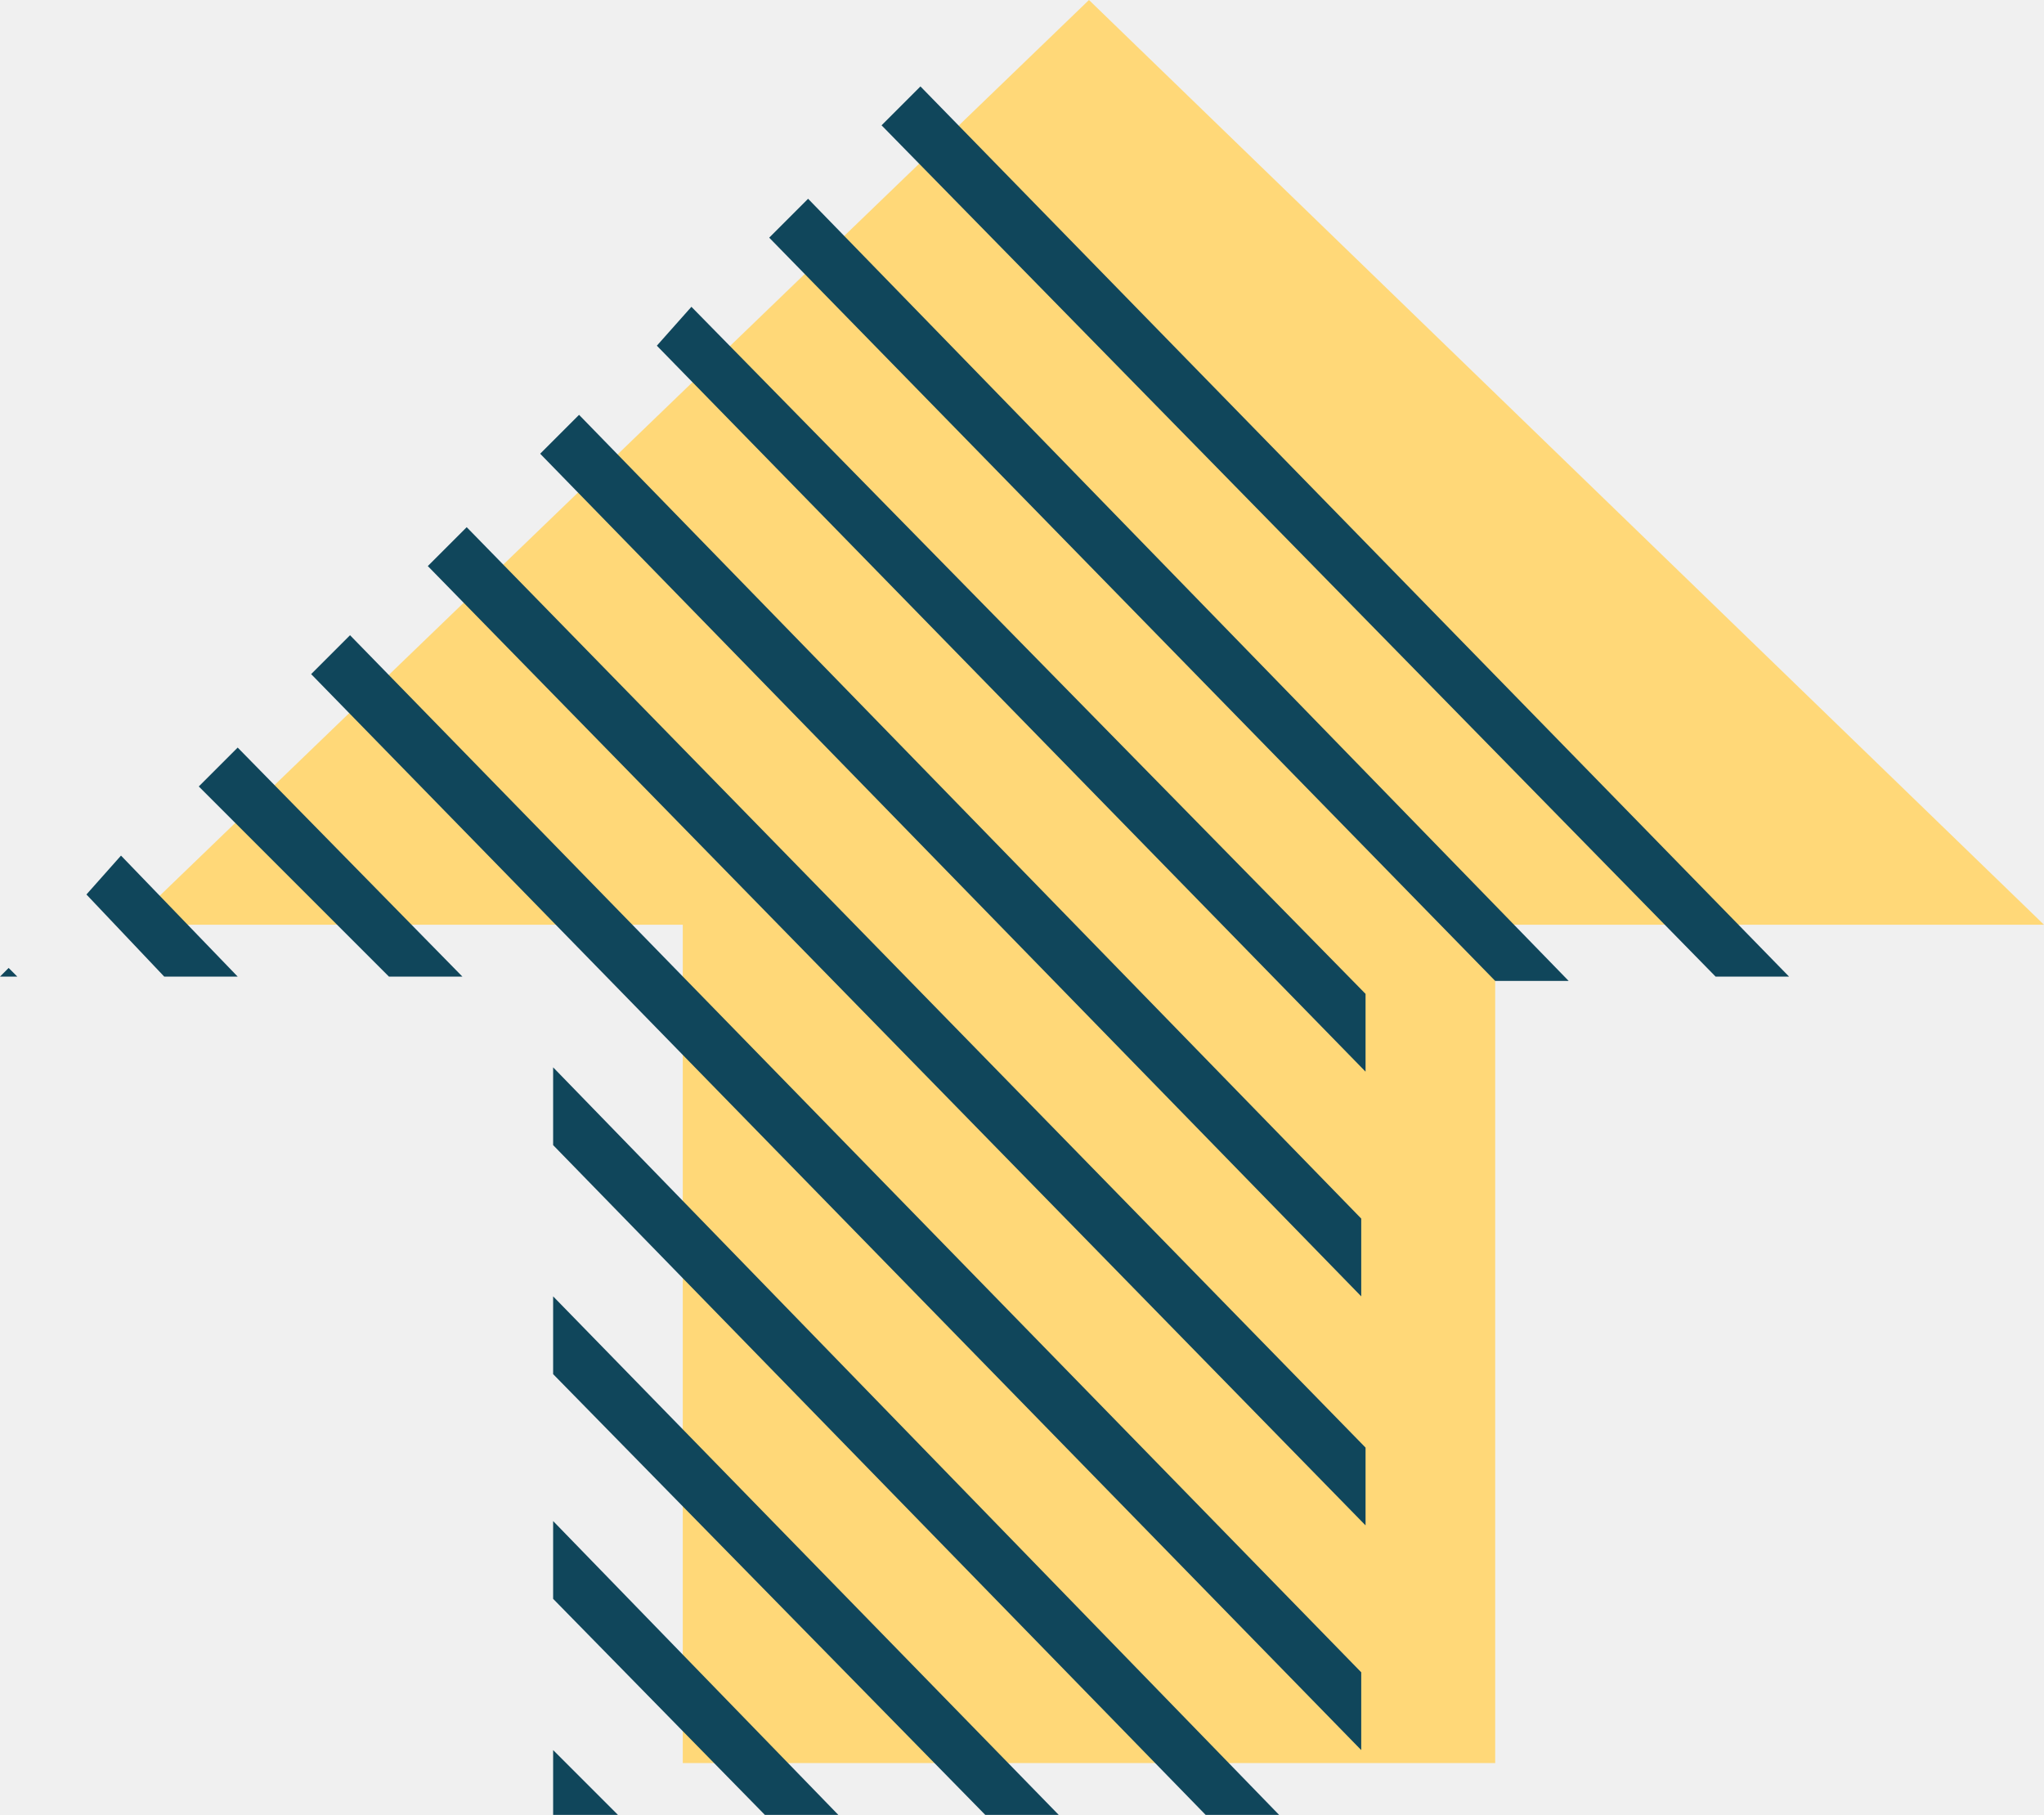
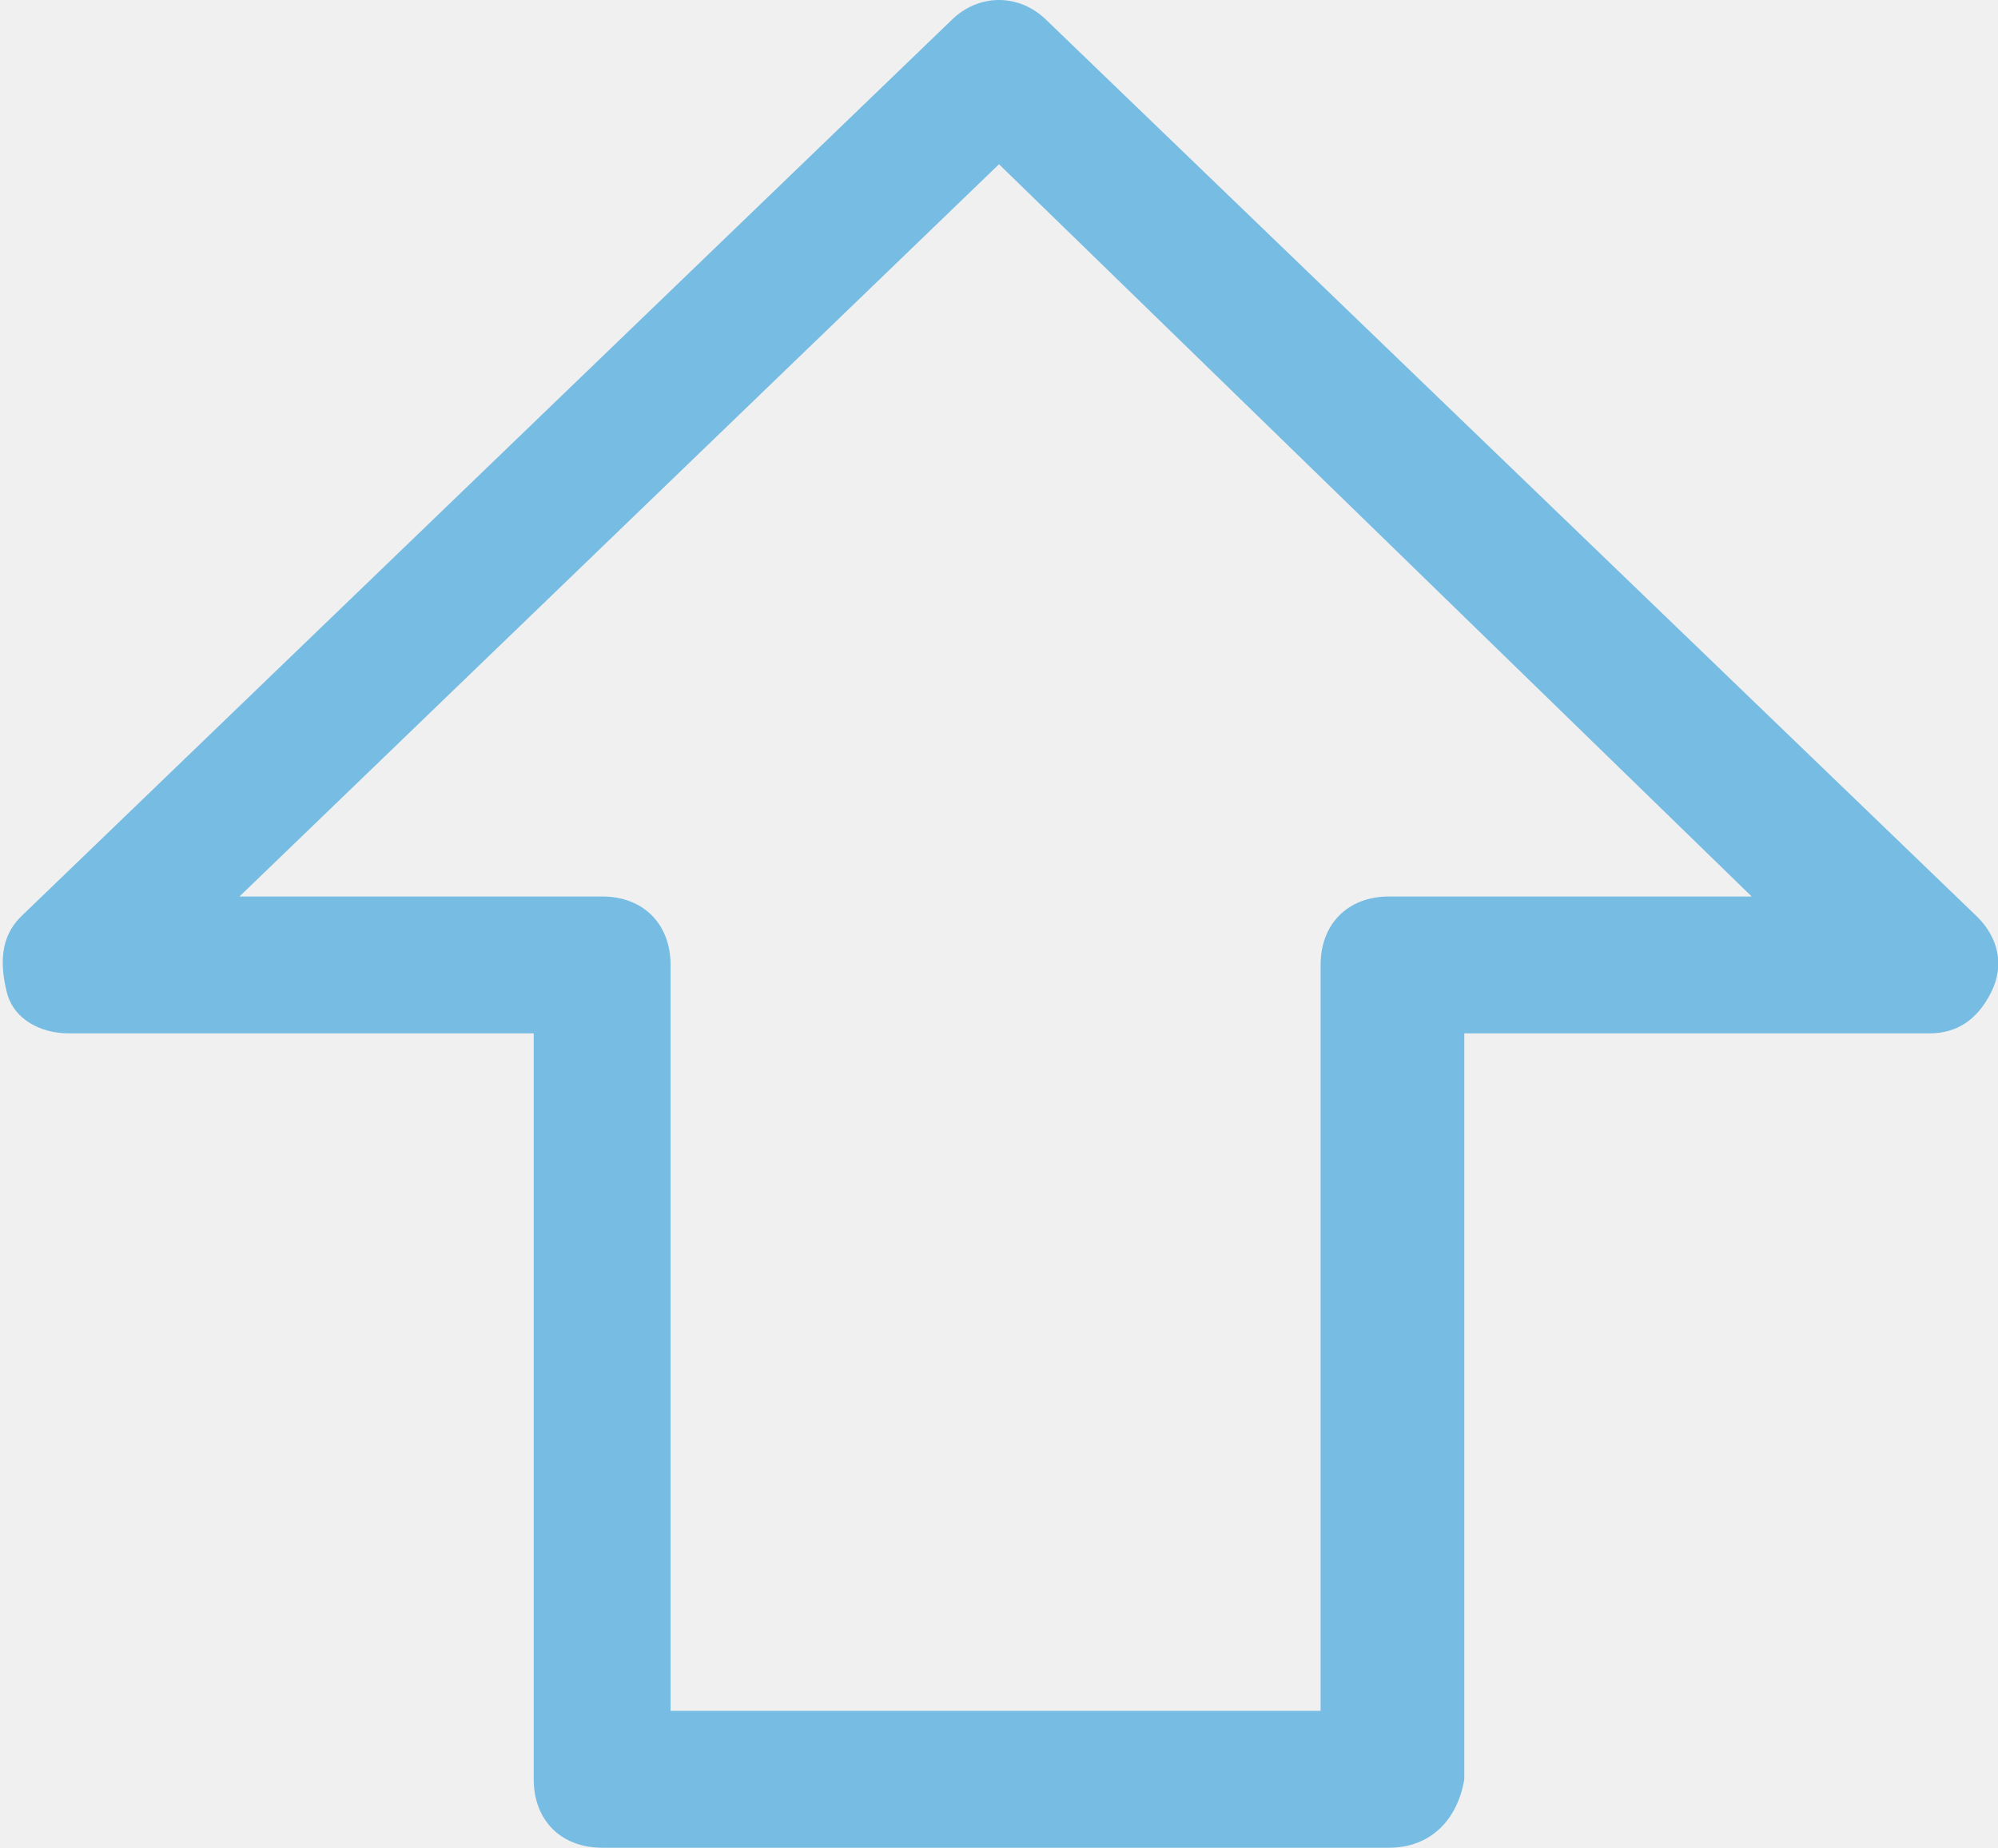
- <svg xmlns="http://www.w3.org/2000/svg" version="1.1" id="Layer_1" x="0px" y="0px" viewBox="0 0 47.3 42" style="enable-background:new 0 0 47.3 42;" xml:space="preserve">
+ <svg xmlns="http://www.w3.org/2000/svg" version="1.1" x="0px" y="0px" viewBox="0 0 29.2 27" style="enable-background:new 0 0 29.2 27;" xml:space="preserve">
  <style type="text/css">
	.st0{fill:#FFFFFF;}
- 	.st1{fill:#FFD878;}
- 	.st2{fill:none;stroke:#231F20;stroke-miterlimit:10;}
- 	.st3{fill:#231F20;}
+ 	.st1{fill:none;stroke:#231F20;stroke-miterlimit:10;}
+ 	.st2{fill:#231F20;}
+ 	.st3{fill:none;stroke:#231F20;stroke-width:0.886;stroke-miterlimit:10;}
	.st4{fill:none;stroke:#000000;stroke-width:3;stroke-miterlimit:10;}
- 	.st5{clip-path:url(#SVGID_2_);}
- 	.st6{fill:none;stroke:#10465B;stroke-width:2.082;stroke-linecap:round;stroke-linejoin:round;stroke-miterlimit:10;}
- 	.st7{fill:#10465B;}
- 	.st8{fill:none;stroke:#10465B;stroke-width:1.23;stroke-linecap:round;stroke-linejoin:round;stroke-miterlimit:10;}
+ 	.st5{fill:#77BCE2;}
+ 	.st6{fill:none;stroke:#77BCE2;stroke-width:1.771;stroke-miterlimit:10;}
+ 	.st7{fill:none;stroke:#77BCE2;stroke-width:1.959;stroke-linecap:round;stroke-linejoin:round;stroke-miterlimit:10;}
+ 	.st8{fill:#FFFFFF;stroke:#77BCE2;stroke-width:1.959;stroke-linecap:round;stroke-linejoin:round;stroke-miterlimit:10;}
+ 	.st9{fill:none;stroke:#77BCE2;stroke-width:2;stroke-linecap:round;stroke-linejoin:round;stroke-miterlimit:10;}
</style>
-   <polygon class="st1" points="25.2,0 3,21.4 15.8,21.4 15.8,40.8 34.6,40.8 34.6,21.4 47.3,21.4 " />
-   <path class="st7" d="M24.5,42h-1.7l-10-10.2V30L24.5,42z M12.8,40.5V42h1.5L12.8,40.5z M12.8,35.2V37l4.9,5h1.7L12.8,35.2z   M3.8,22.6h1.7l-2.7-2.8L2,20.7L3.8,22.6z M0.2,22.4L0,22.6h0.4L0.2,22.4z M5.5,17.3l-0.9,0.9L9,22.6h1.7L5.5,17.3z M13.4,9.6  l-0.9,0.9l19,19.5v-1.8L13.4,9.6z M16,7.1L15.2,8l16.4,16.8V23L16,7.1z M18.7,4.6l-0.9,0.9l16.8,17.2h1.7L18.7,4.6z M21.3,2  l-0.9,0.9l19.3,19.7h1.7L21.3,2z M8.1,14.7l-0.9,0.9l24.3,24.9v-1.8L8.1,14.7z M12.8,24.7v1.8L27.9,42h1.7L12.8,24.7z M10.8,12.2  l-0.9,0.9l21.7,22.2v-1.8L10.8,12.2z" />
+   <g id="Layer_2">
+ </g>
+   <g id="Layer_1">
+     <g>
+       <path class="st5" d="M20.3,27H8.8c-0.6,0-1-0.4-1-1V15.1H1c-0.4,0-0.8-0.2-0.9-0.6S0,13.7,0.3,13.4L13.9,0.3c0.4-0.4,1-0.4,1.4,0    l13.6,13.1c0.3,0.3,0.4,0.7,0.2,1.1s-0.5,0.6-0.9,0.6h-6.8V26C21.3,26.6,20.9,27,20.3,27z M9.8,25h9.5V14.1c0-0.6,0.4-1,1-1h5.3    L14.6,2.4L3.5,13.1h5.3c0.6,0,1,0.4,1,1V25z" />
+     </g>
+   </g>
</svg>
